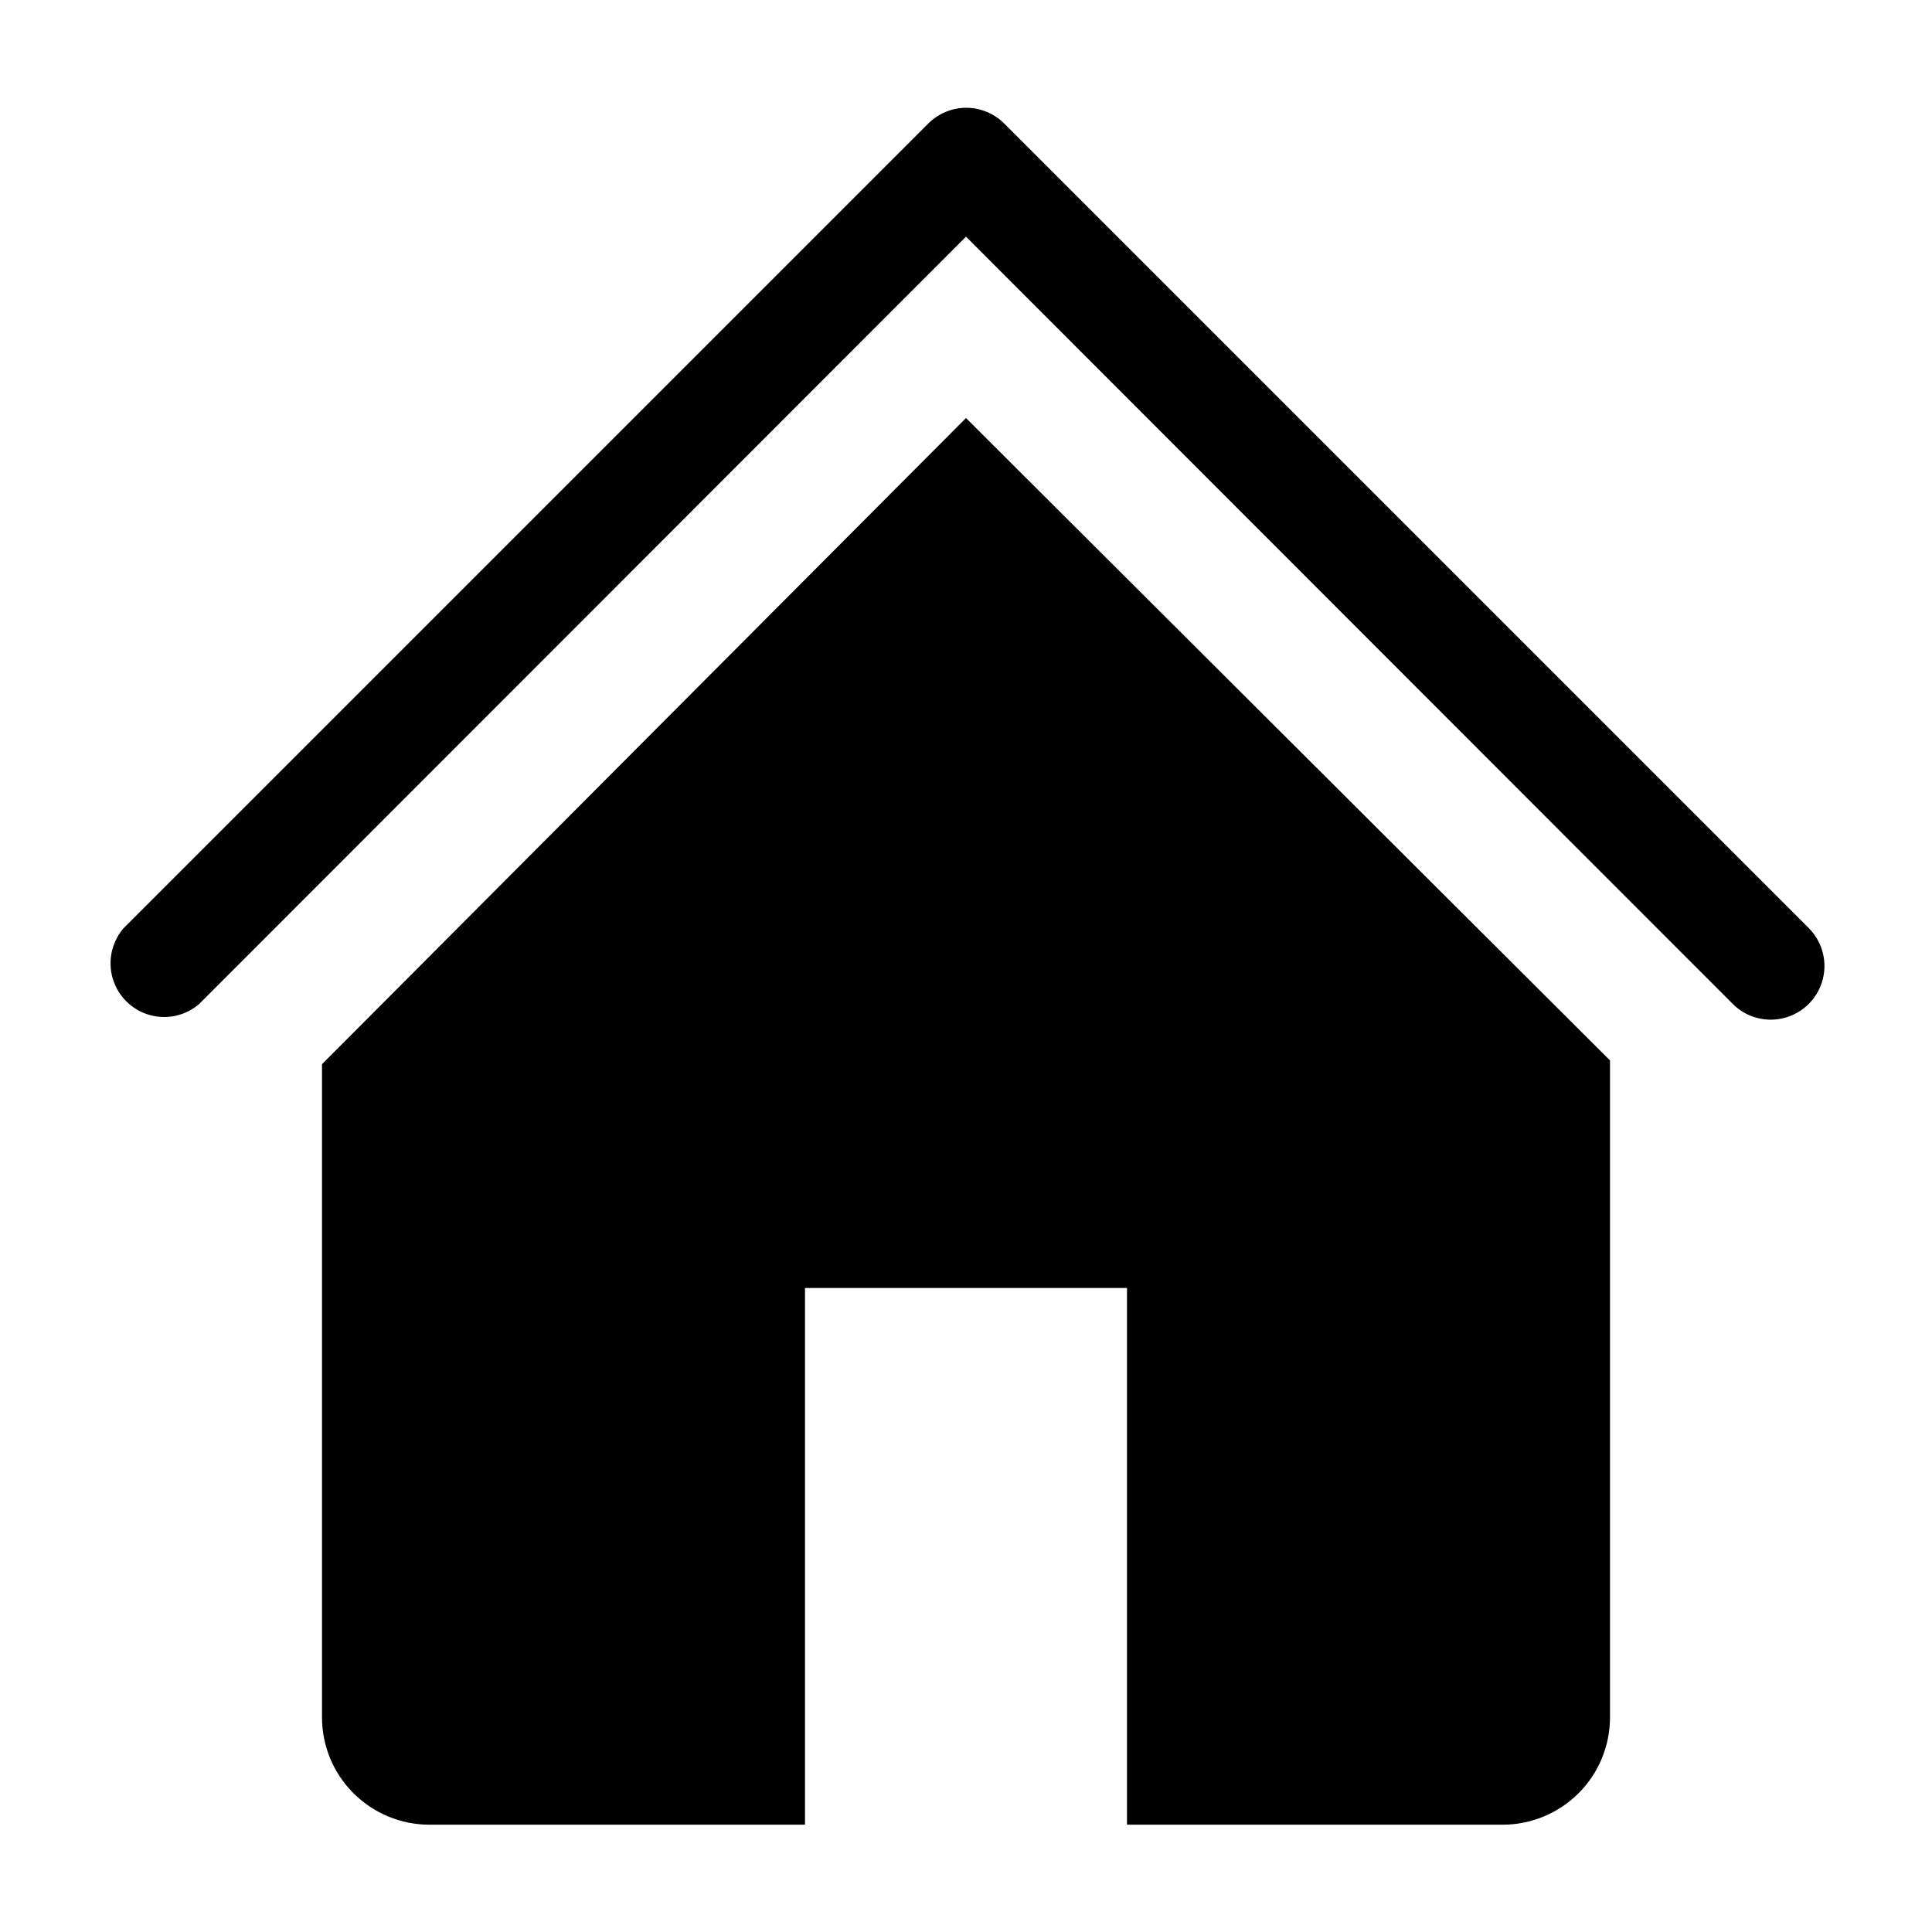
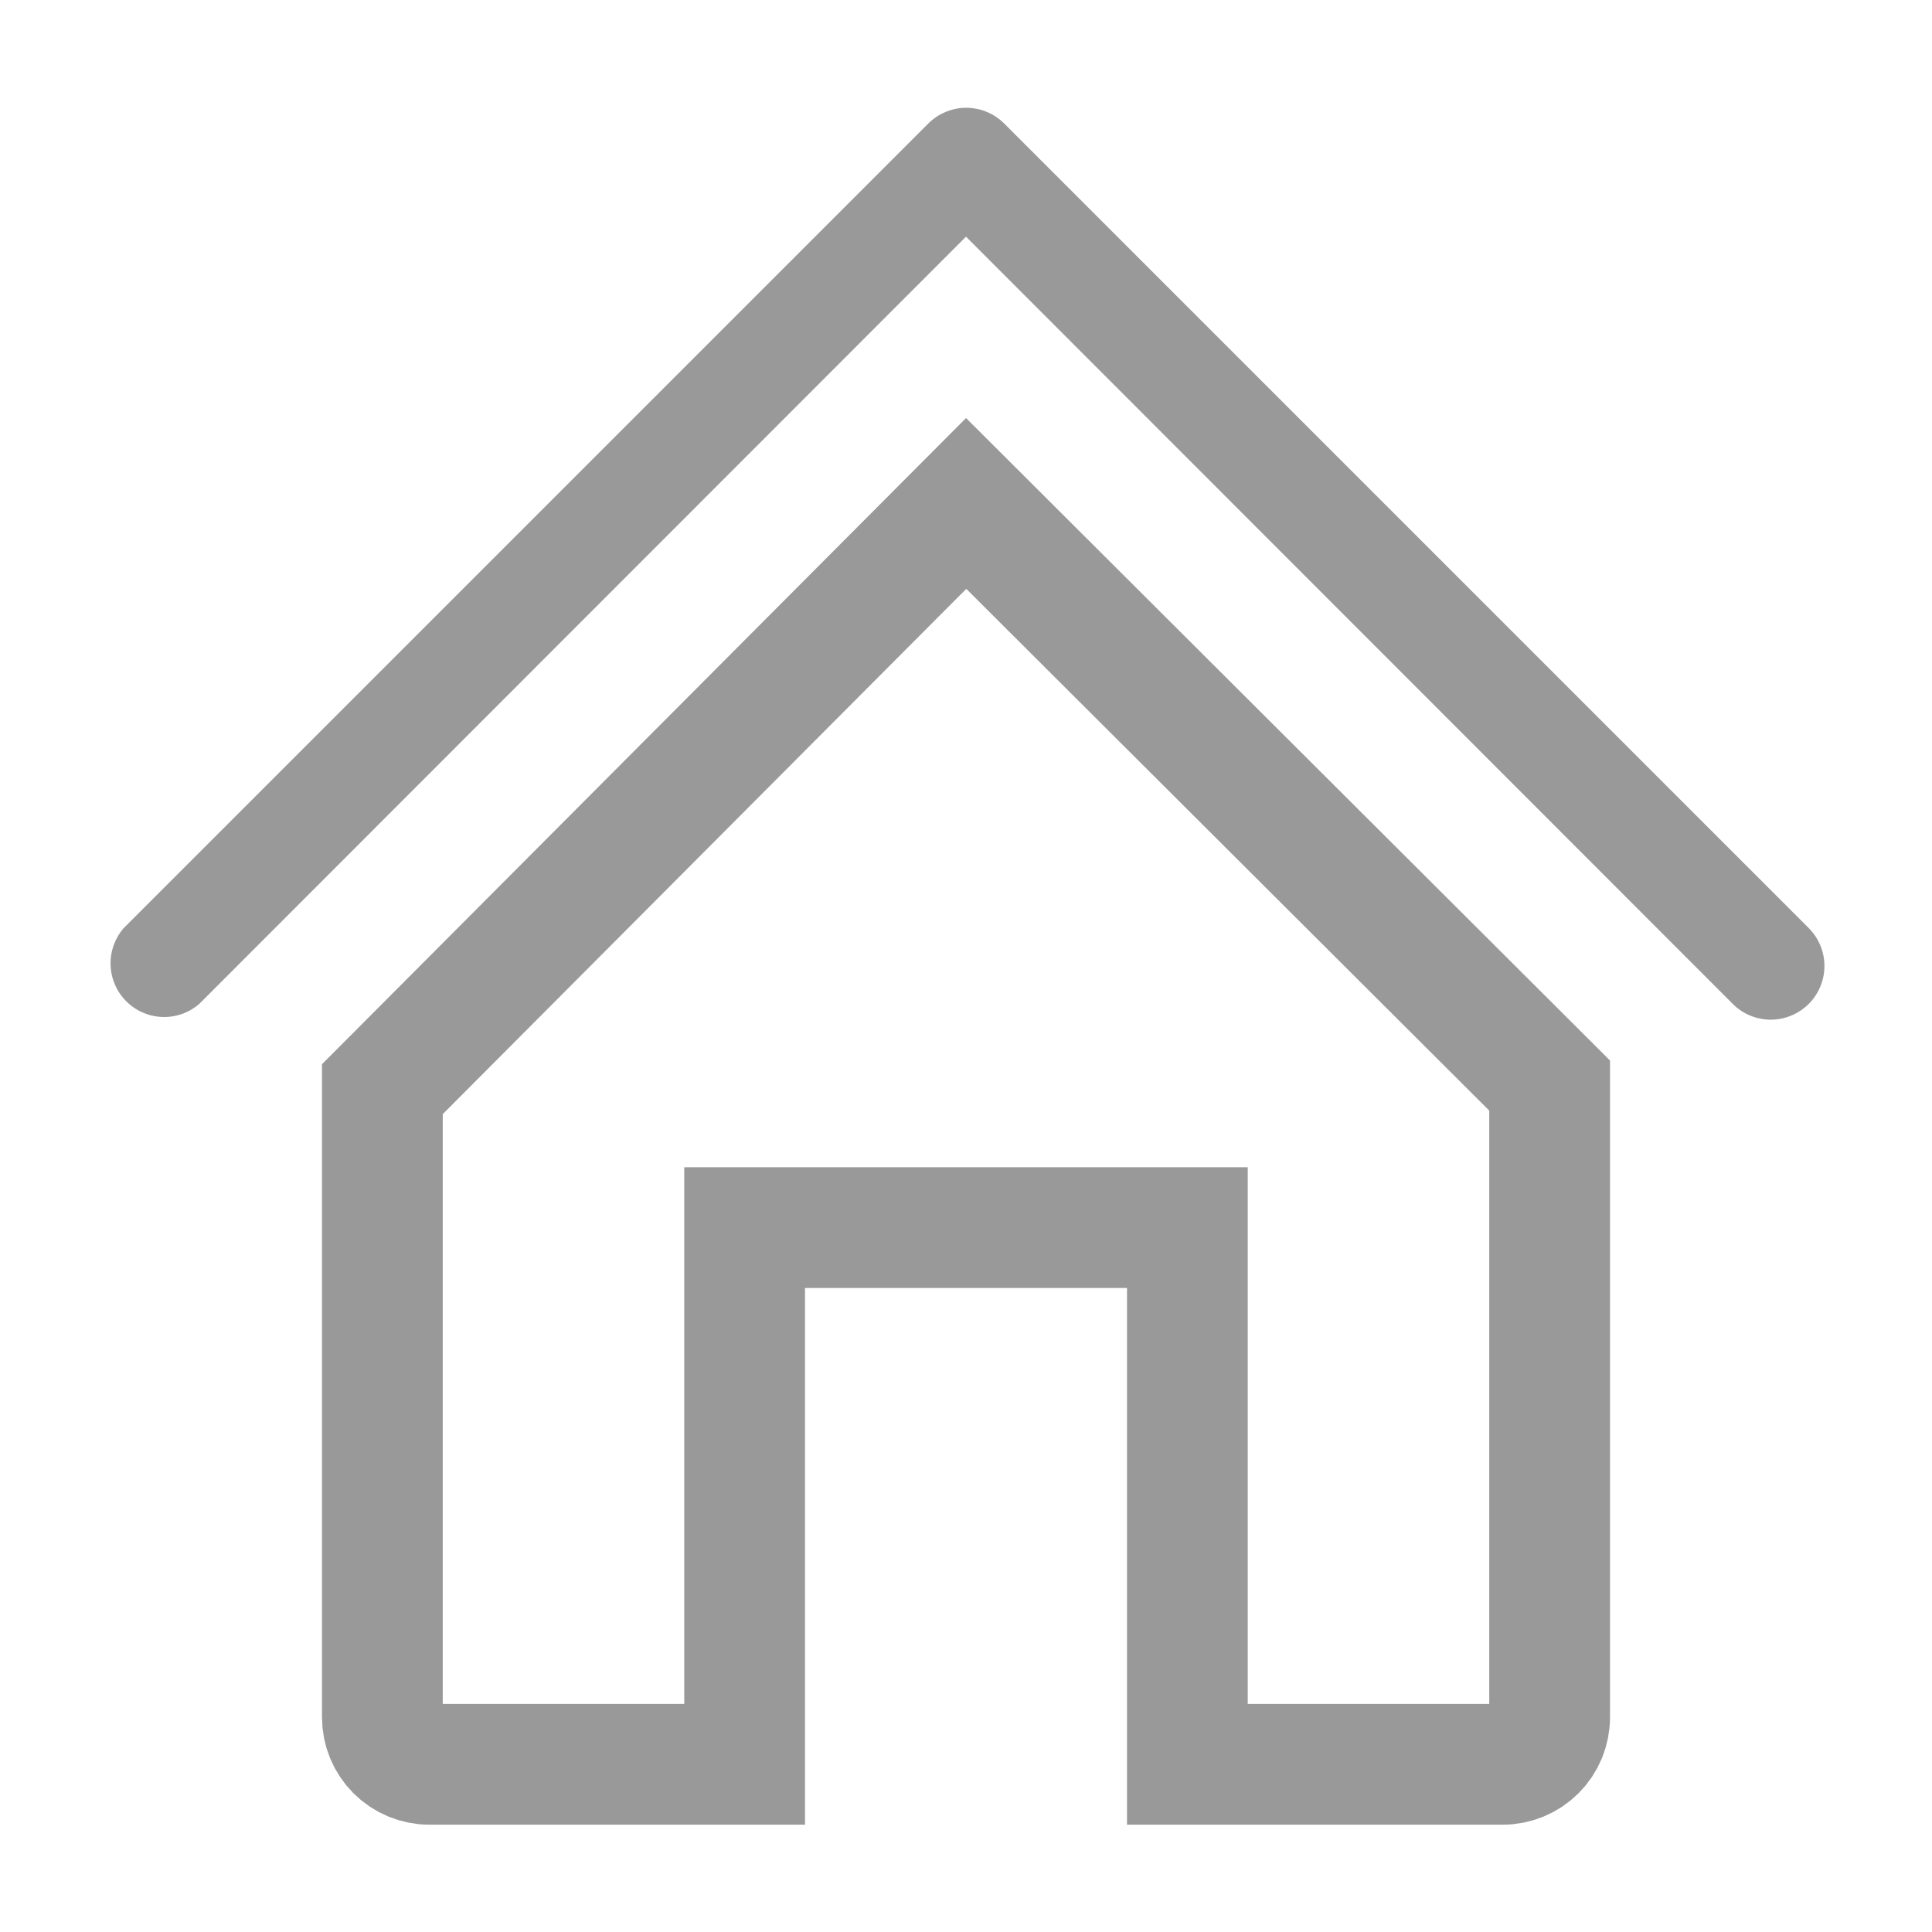
<svg xmlns="http://www.w3.org/2000/svg" width="24" height="24" viewBox="0 0 24 24" fill="none">
-   <path d="M22 12.667C21.912 12.667 21.825 12.65 21.744 12.617C21.663 12.584 21.589 12.535 21.527 12.473L12 2.94L2.473 12.473C2.346 12.582 2.182 12.64 2.014 12.633C1.846 12.627 1.687 12.557 1.568 12.438C1.45 12.32 1.38 12.161 1.374 11.993C1.367 11.825 1.424 11.661 1.533 11.533L11.533 1.533C11.658 1.409 11.827 1.339 12.003 1.339C12.18 1.339 12.348 1.409 12.473 1.533L22.473 11.533C22.565 11.627 22.627 11.745 22.652 11.874C22.677 12.003 22.663 12.136 22.612 12.257C22.562 12.378 22.477 12.481 22.368 12.554C22.259 12.627 22.131 12.666 22 12.667Z" fill="black" />
-   <path d="M12 5.193L4 13.22V21.333C4 21.687 4.14 22.026 4.391 22.276C4.641 22.526 4.98 22.667 5.333 22.667H10V16H14V22.667H18.667C19.02 22.667 19.359 22.526 19.61 22.276C19.86 22.026 20 21.687 20 21.333V13.173L12 5.193Z" fill="black" />
+   <path d="M22 12.667C21.912 12.667 21.825 12.65 21.744 12.617C21.663 12.584 21.589 12.535 21.527 12.473L12 2.94L2.473 12.473C2.346 12.582 2.182 12.64 2.014 12.633C1.846 12.627 1.687 12.557 1.568 12.438C1.45 12.32 1.38 12.161 1.374 11.993C1.367 11.825 1.424 11.661 1.533 11.533L11.533 1.533C11.658 1.409 11.827 1.339 12.003 1.339C12.179 1.339 12.348 1.409 12.473 1.533L22.473 11.533C22.565 11.627 22.627 11.745 22.652 11.874C22.677 12.003 22.663 12.136 22.612 12.257C22.562 12.378 22.477 12.481 22.368 12.554C22.259 12.627 22.131 12.666 22 12.667Z" fill="#999999" />
+   <path d="M10 15.25H9.25V16V21.917H5.333C5.179 21.917 5.03 21.855 4.921 21.746C4.811 21.636 4.75 21.488 4.75 21.333V13.53L12.002 6.254L19.25 13.485V21.333C19.25 21.488 19.189 21.636 19.079 21.746C18.97 21.855 18.821 21.917 18.667 21.917H14.75V16V15.25H14H10Z" stroke="#999999" stroke-width="1.5" />
</svg>
